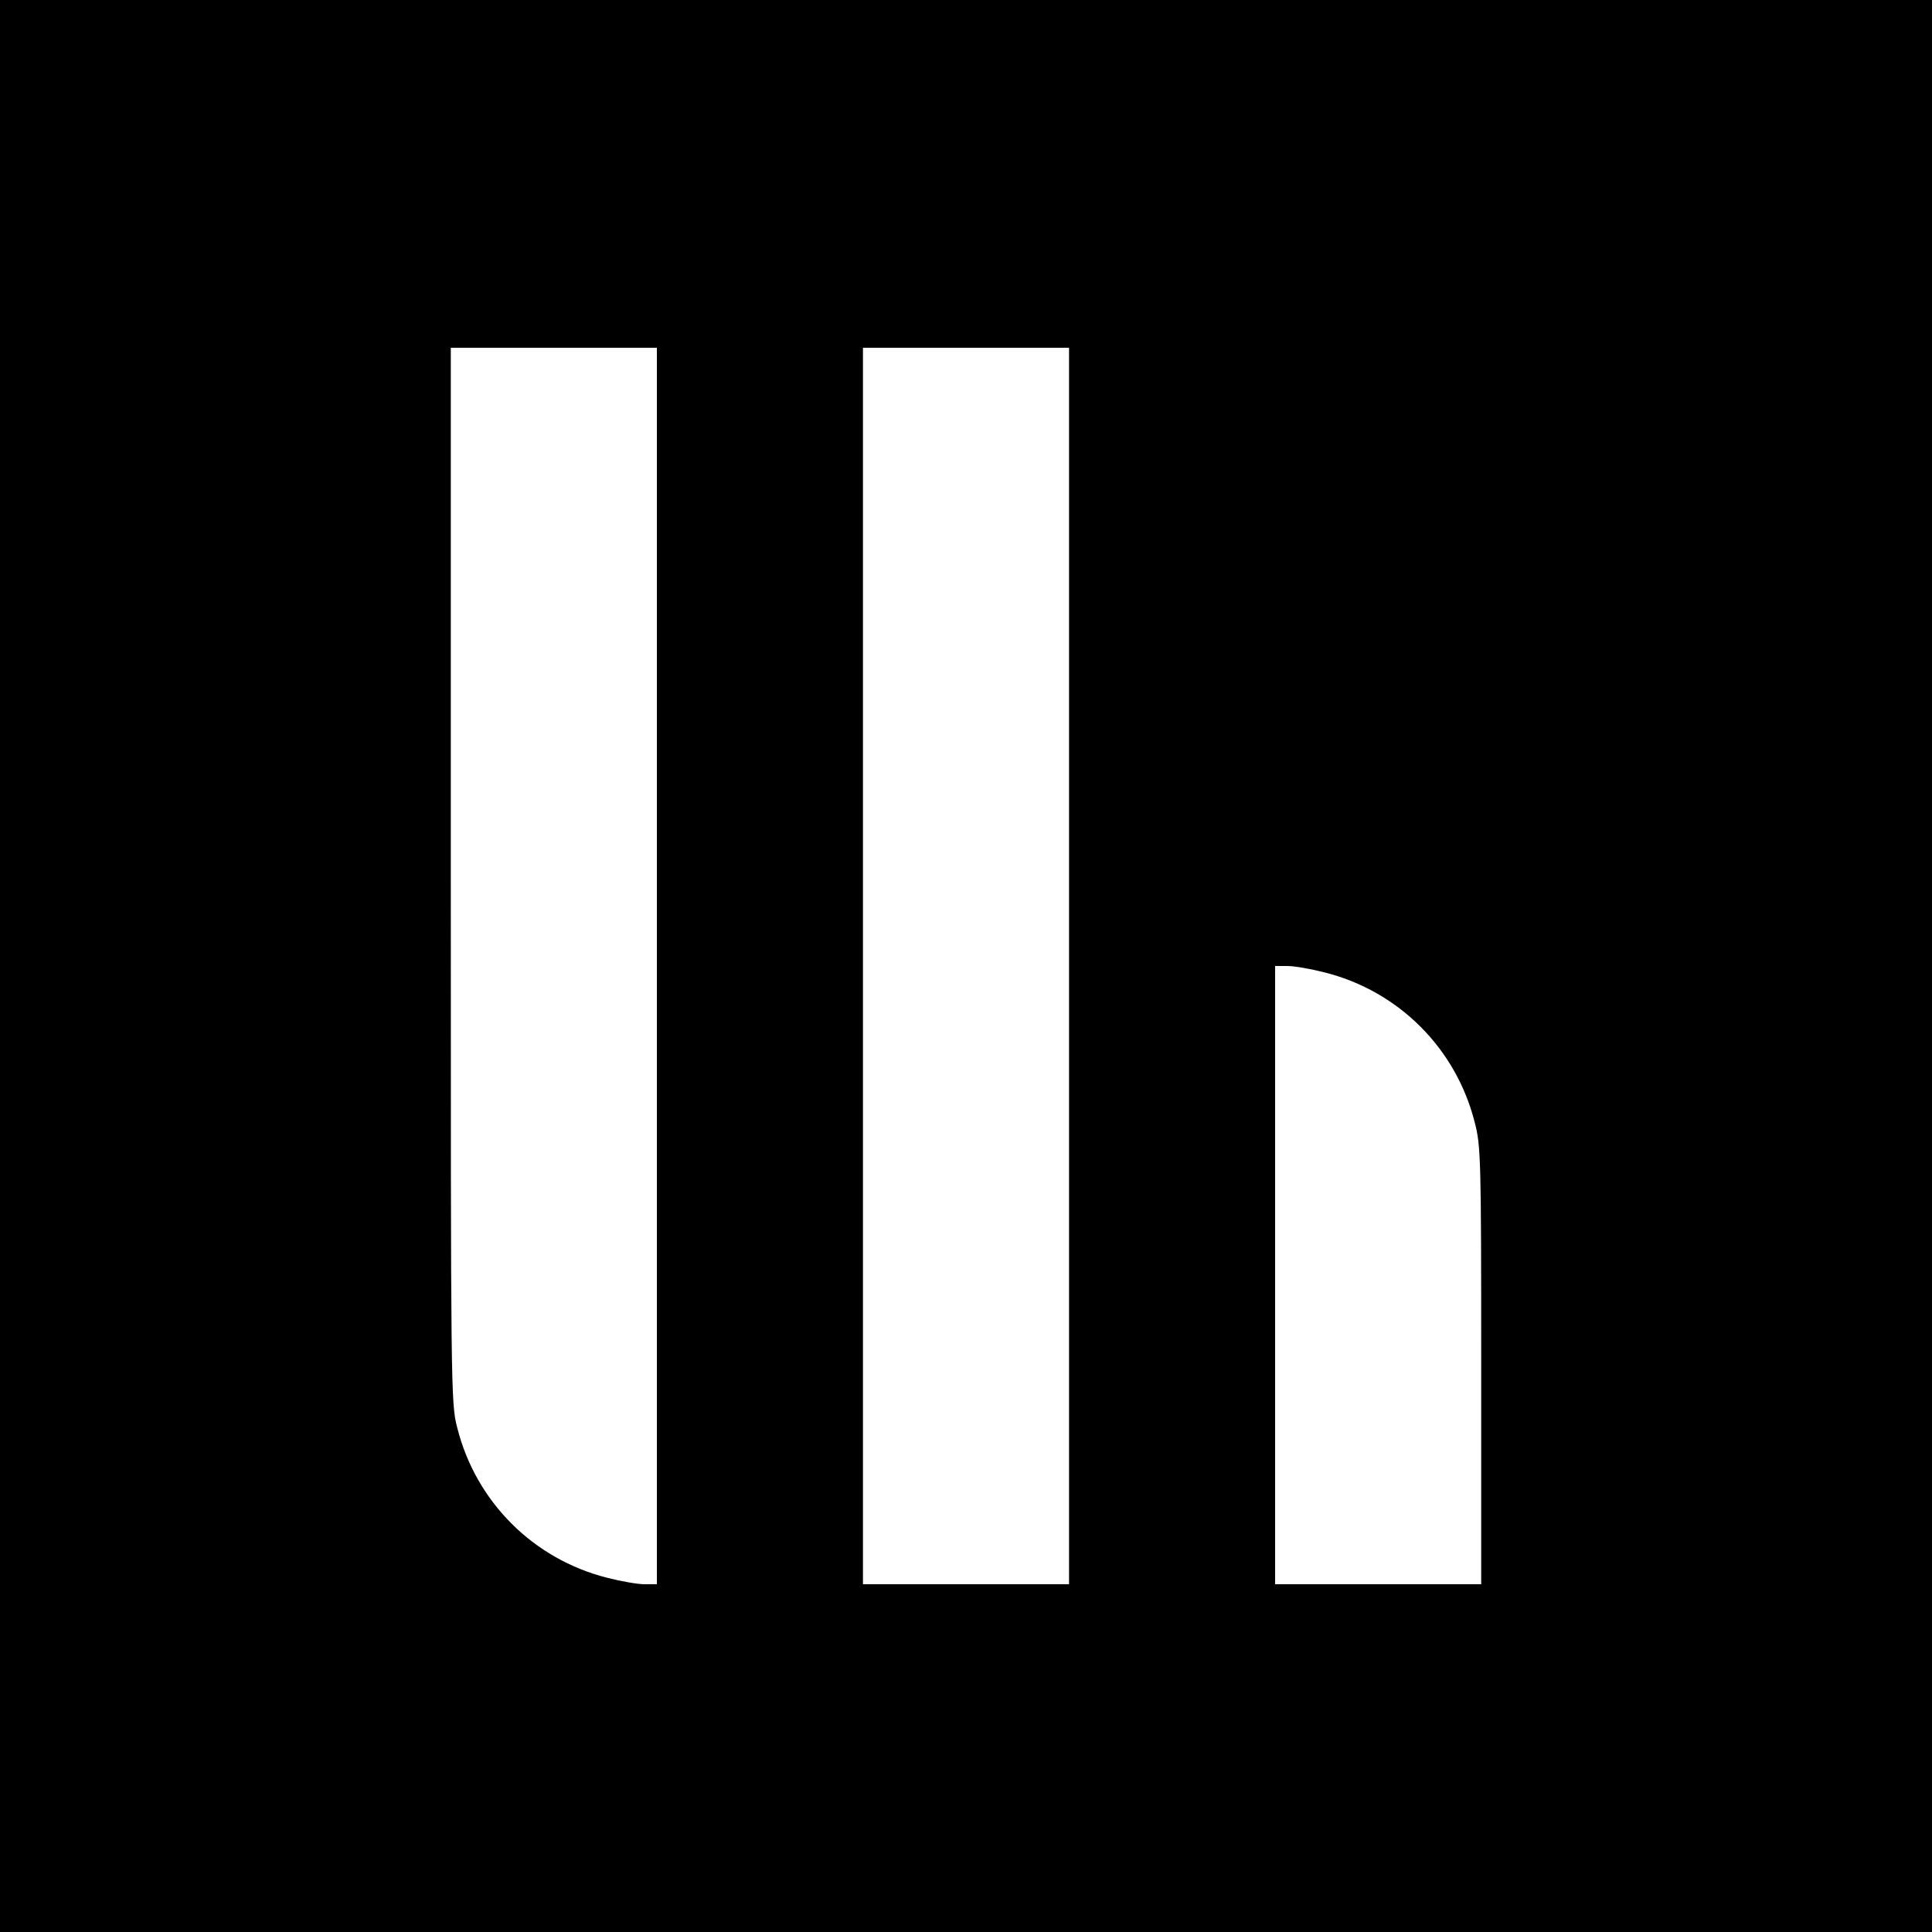
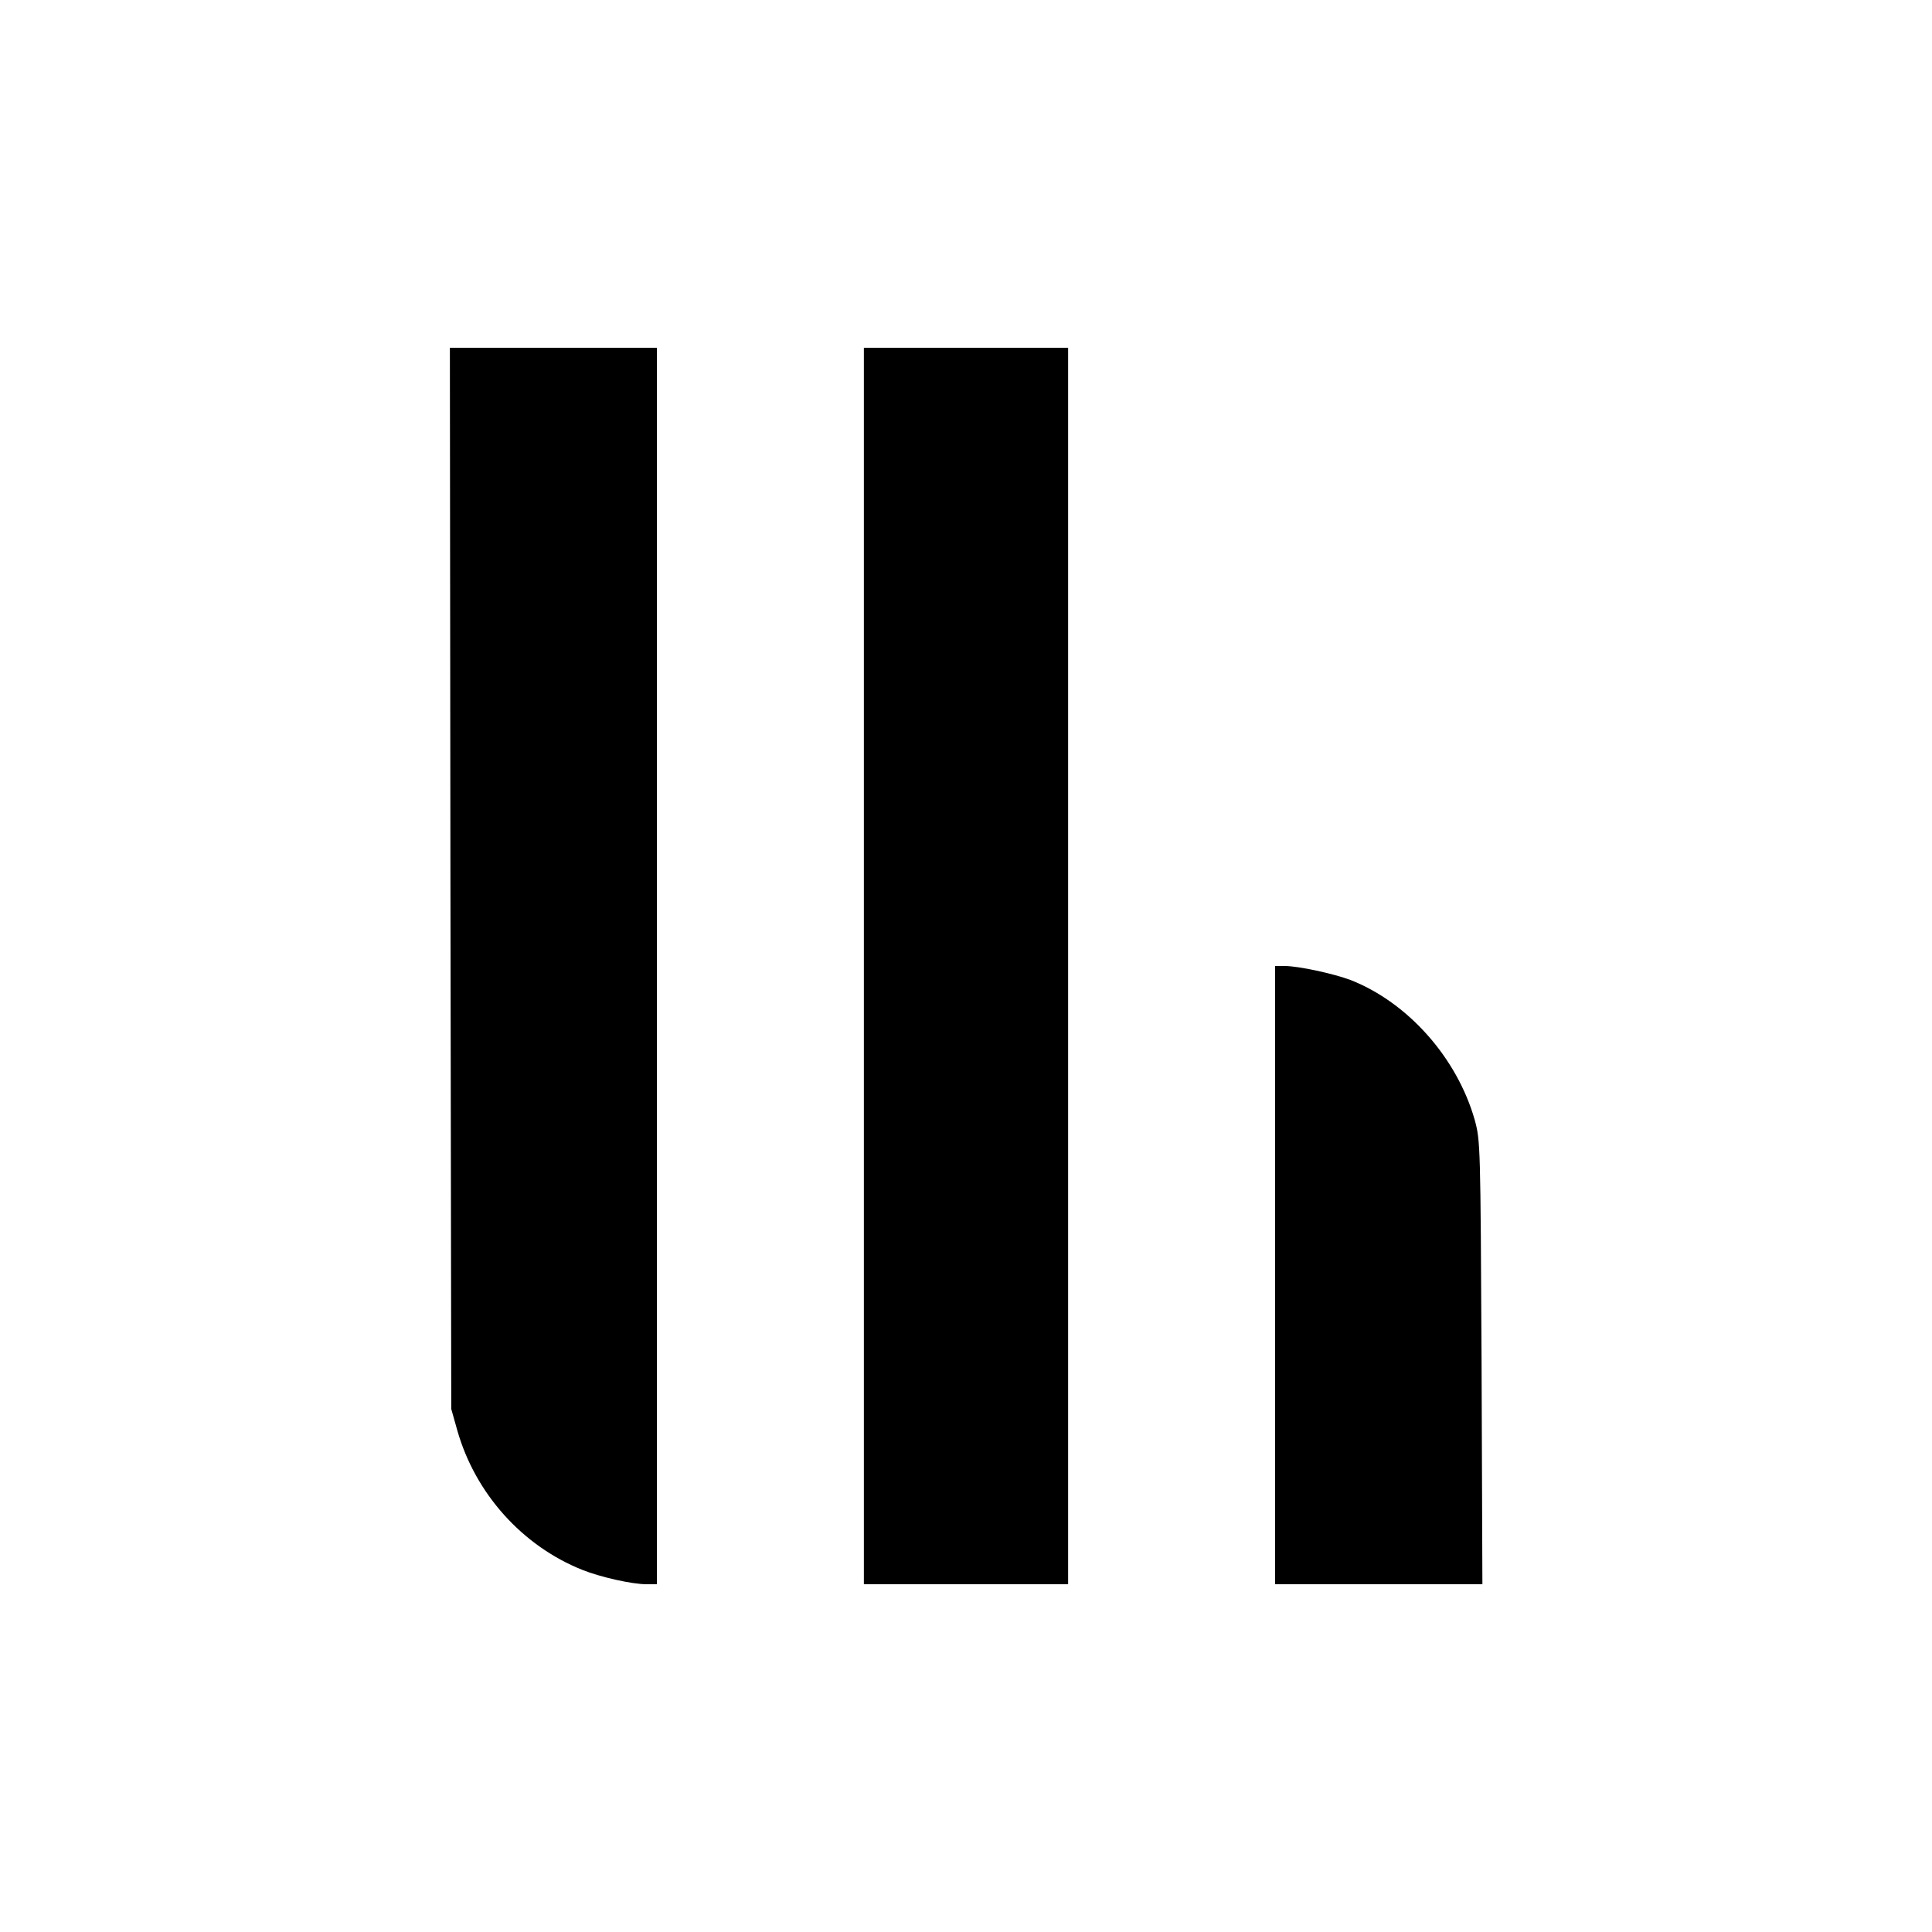
- <svg xmlns="http://www.w3.org/2000/svg" version="1.0" width="600pt" height="600pt" viewBox="0 0 600 600" preserveAspectRatio="xMidYMid meet">
-   <g transform="translate(0,600) scale(0.1,-0.1)" fill="#000000" stroke="none">
-     <path d="M0 3000 l0 -3000 3000 0 3000 0 0 3000 0 3000 -3000 0 -3000 0 0 -3000z m2040 0 l0 -1920 -38 0 c-22 0 -73 9 -116 20 -230 58 -408 236 -466 466 -20 75 -20 118 -20 1716 l0 1638 320 0 320 0 0 -1920z m1280 0 l0 -1920 -320 0 -320 0 0 1920 0 1920 320 0 320 0 0 -1920z m794 -20 c230 -58 408 -236 466 -466 19 -73 20 -113 20 -756 l0 -678 -320 0 -320 0 0 960 0 960 38 0 c22 0 73 -9 116 -20z" />
+ <svg xmlns="http://www.w3.org/2000/svg" version="1.0" width="700pt" height="700pt" viewBox="0 0 700 700" preserveAspectRatio="xMidYMid meet">
+   <g transform="translate(0,700) scale(0.1,-0.1)" fill="#000000" stroke="none">
+     <path d="M1632 3818 l3 -1923 22 -78 c65 -228 235 -418 453 -505 65 -26 179 -52 233 -52 l37 0 0 2240 0 2240 -375 0 -375 0 2 -1922z" />
+     <path d="M3130 3500 l0 -2240 370 0 370 0 0 2240 0 2240 -370 0 -370 0 0 -2240z" />
+     <path d="M4620 2380 l0 -1120 375 0 376 0 -3 803 c-4 790 -4 803 -25 880 -64 224 -241 424 -449 506 -61 23 -189 51 -239 51 l-35 0 0 -1120z" />
  </g>
</svg>
